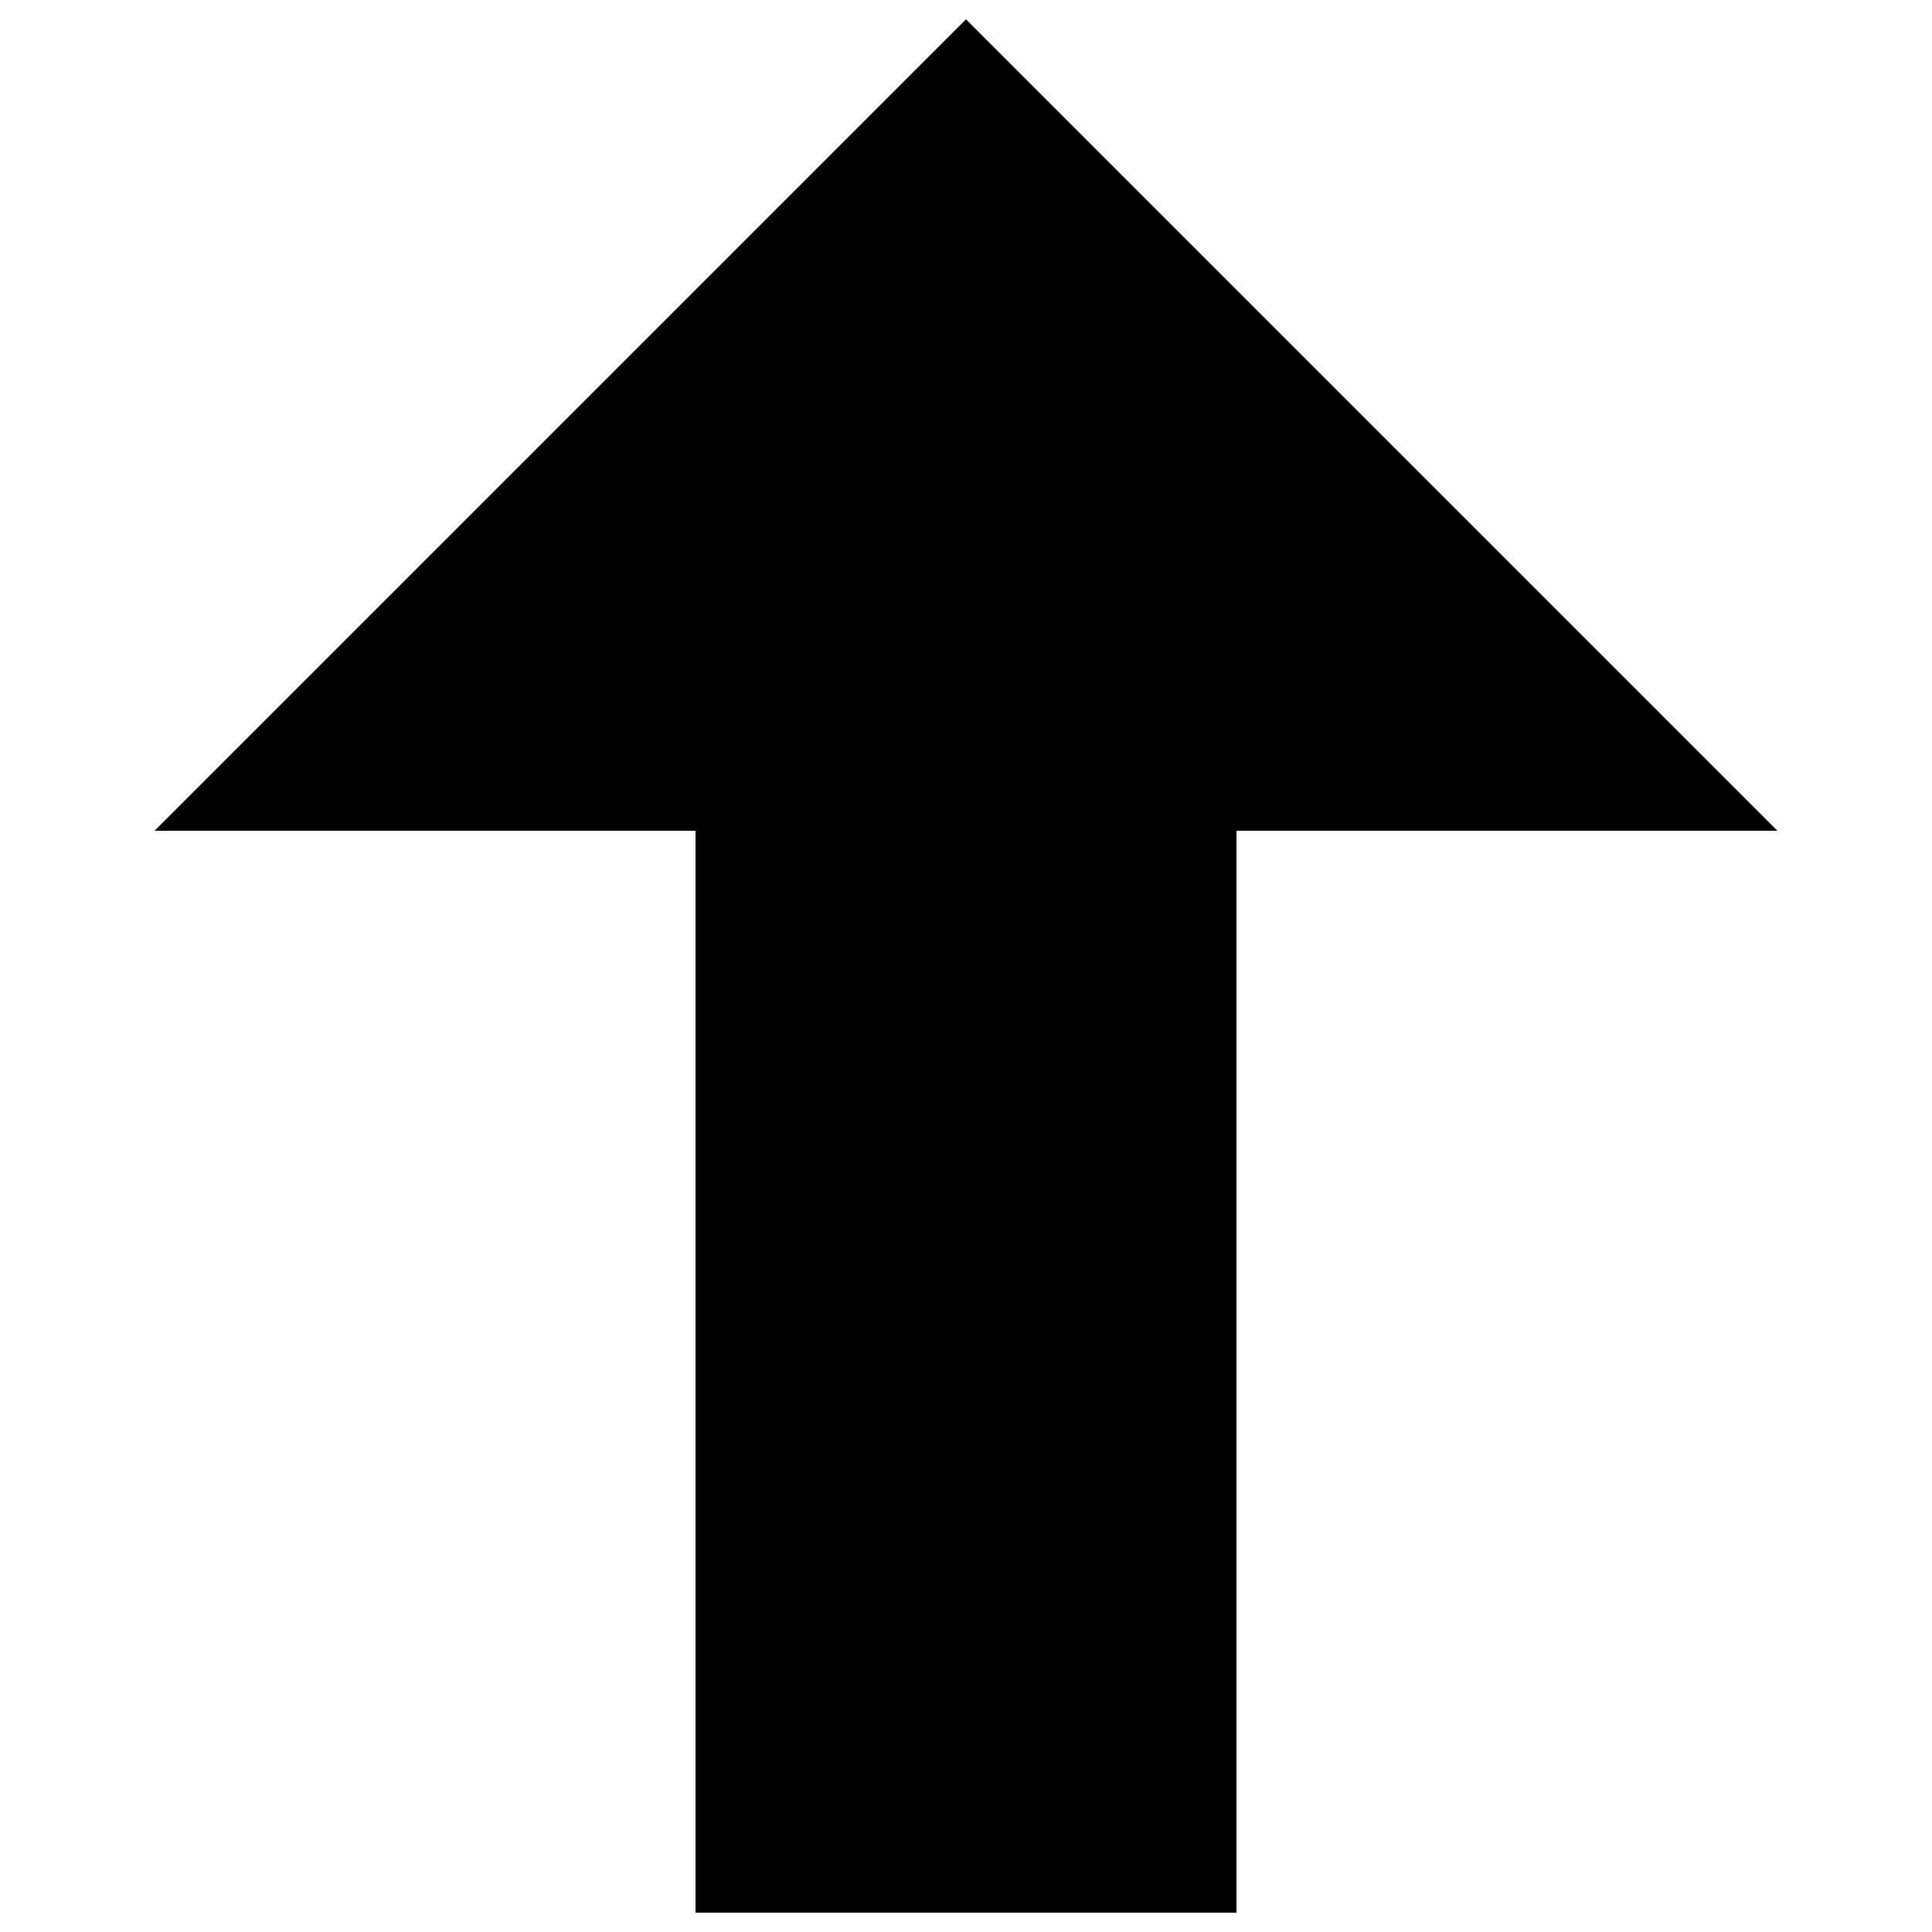
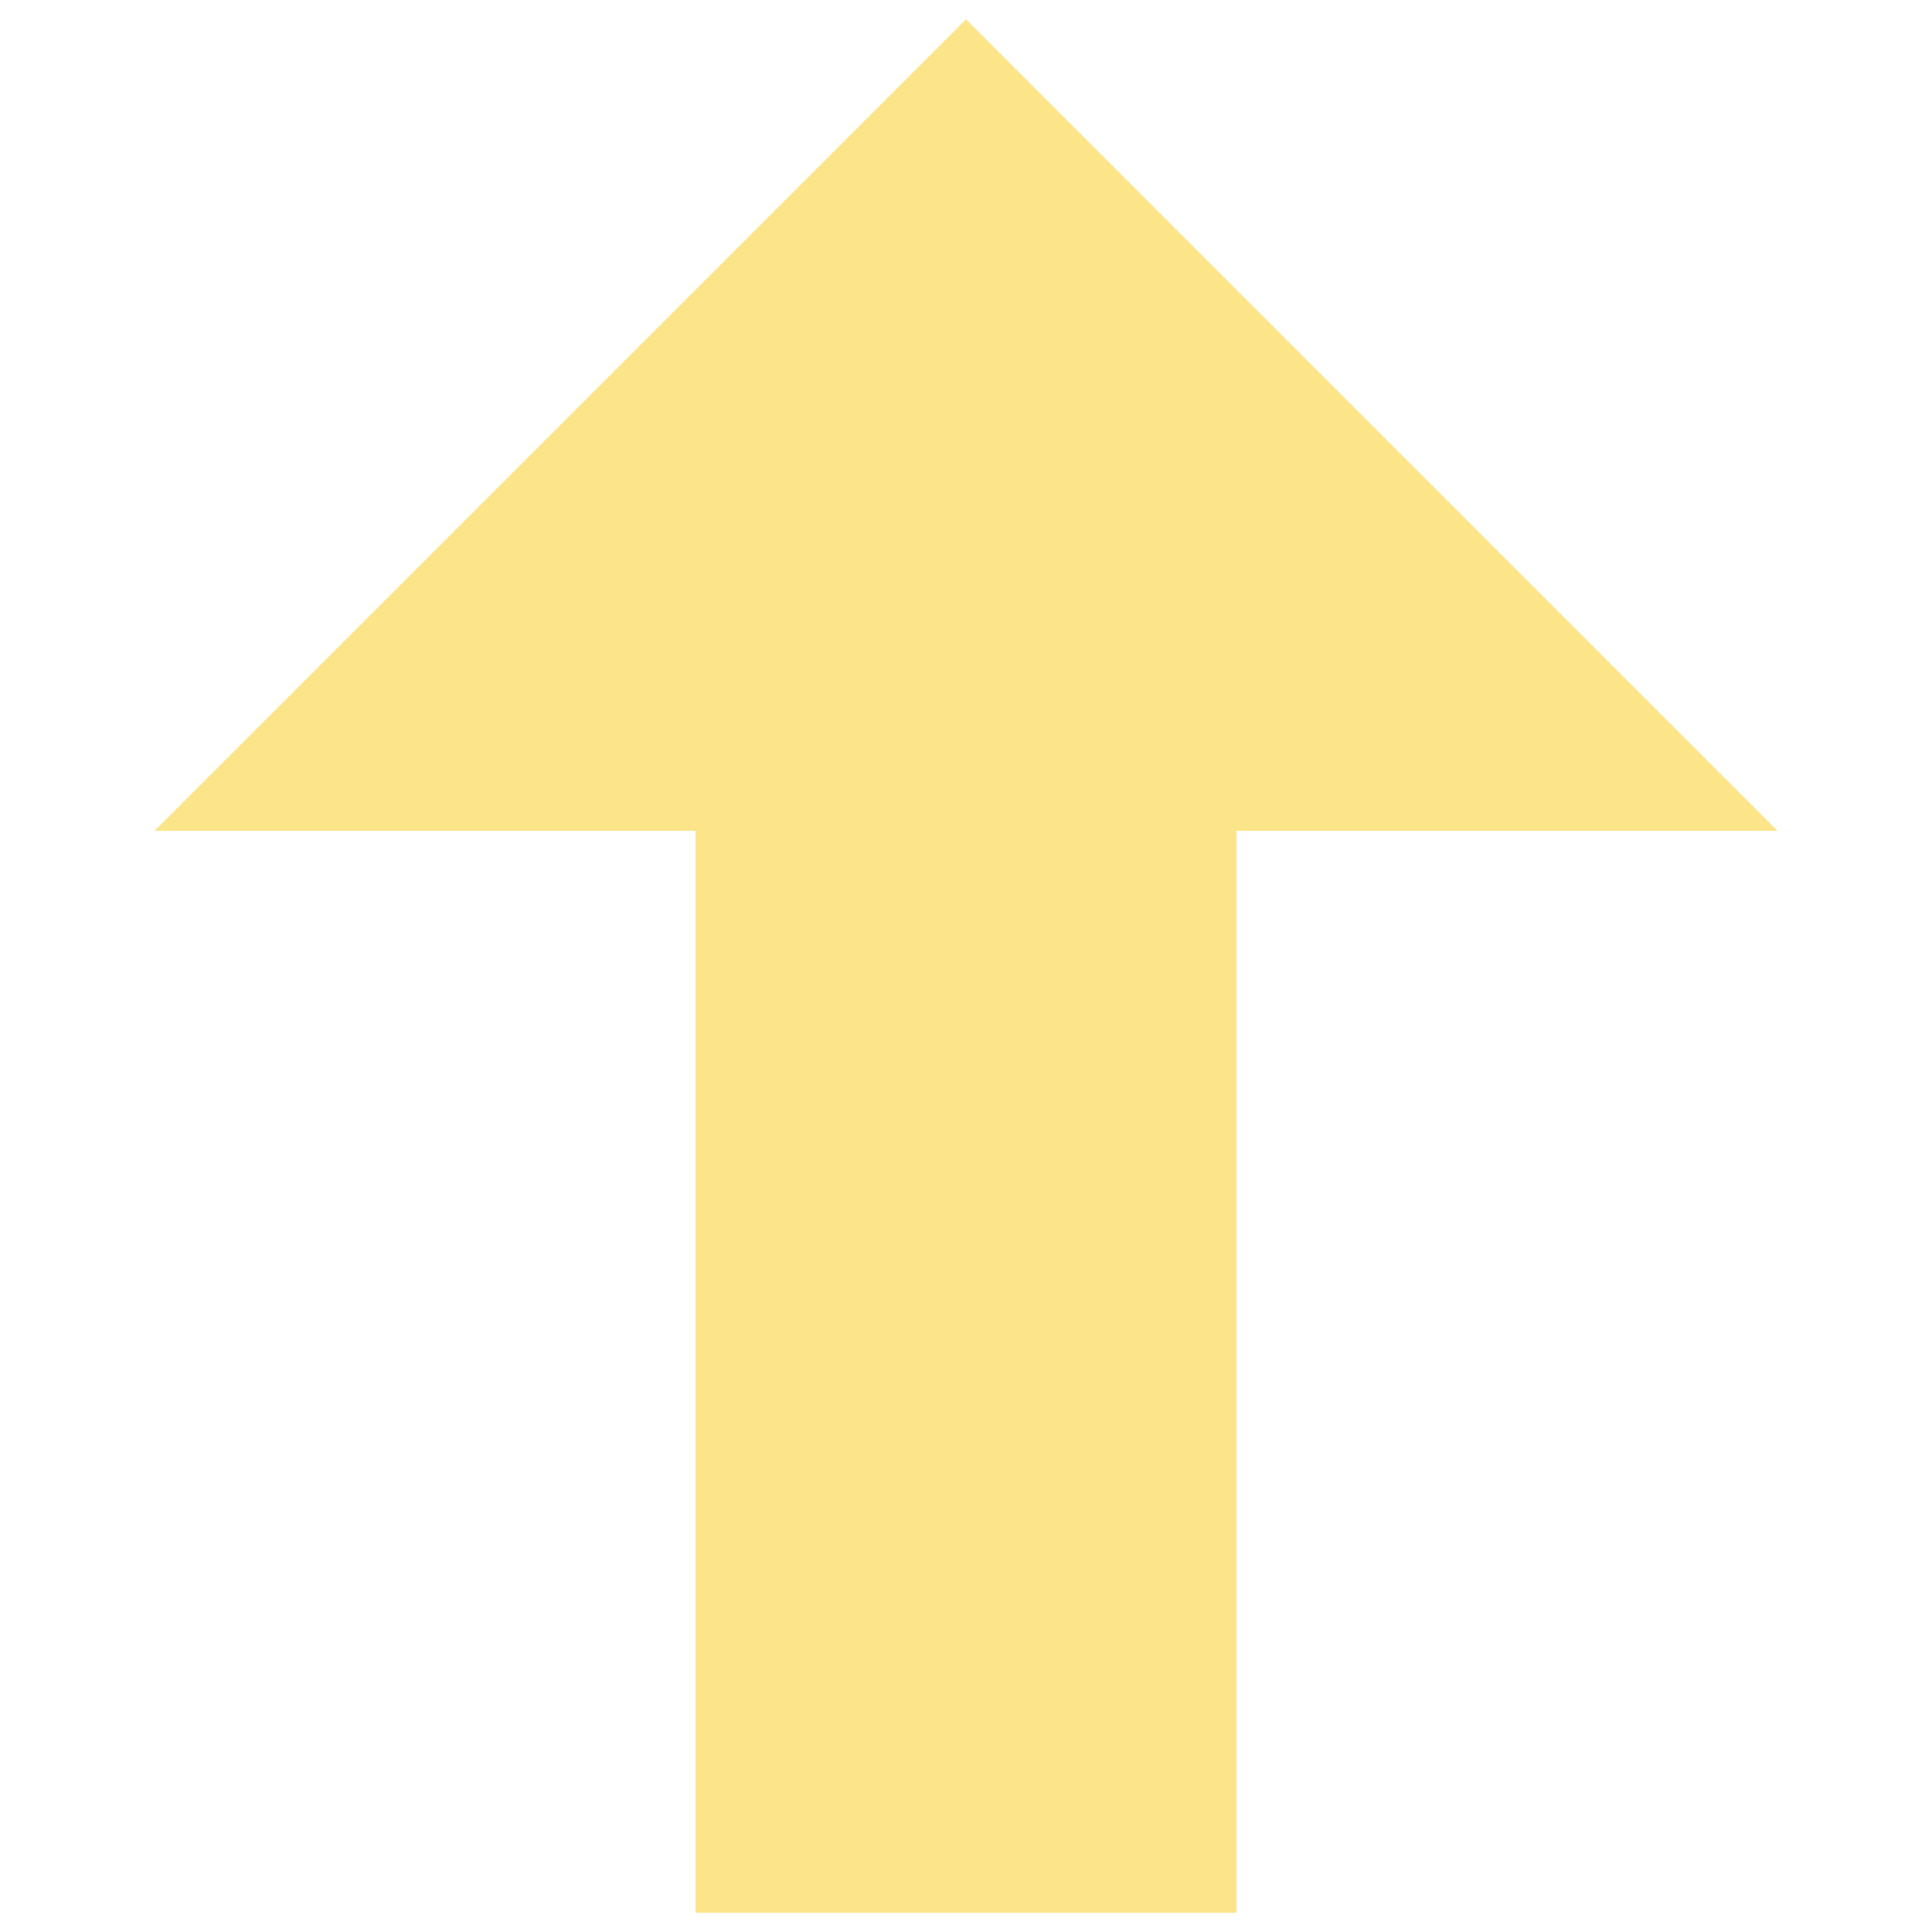
<svg xmlns="http://www.w3.org/2000/svg" version="1.1" x="0px" y="0px" viewBox="0 0 1000 1000" enable-background="new 0 0 1000 1000" xml:space="preserve">
  <g>
-     <path d="M640,430v560H360V430H640L640,430z M500,10l420,420H80L500,10L500,10z" />
+     <path fill="#FCE589" d="M640,430v560H360V430H640L640,430z M500,10l420,420H80L500,10L500,10z" />
  </g>
</svg>
